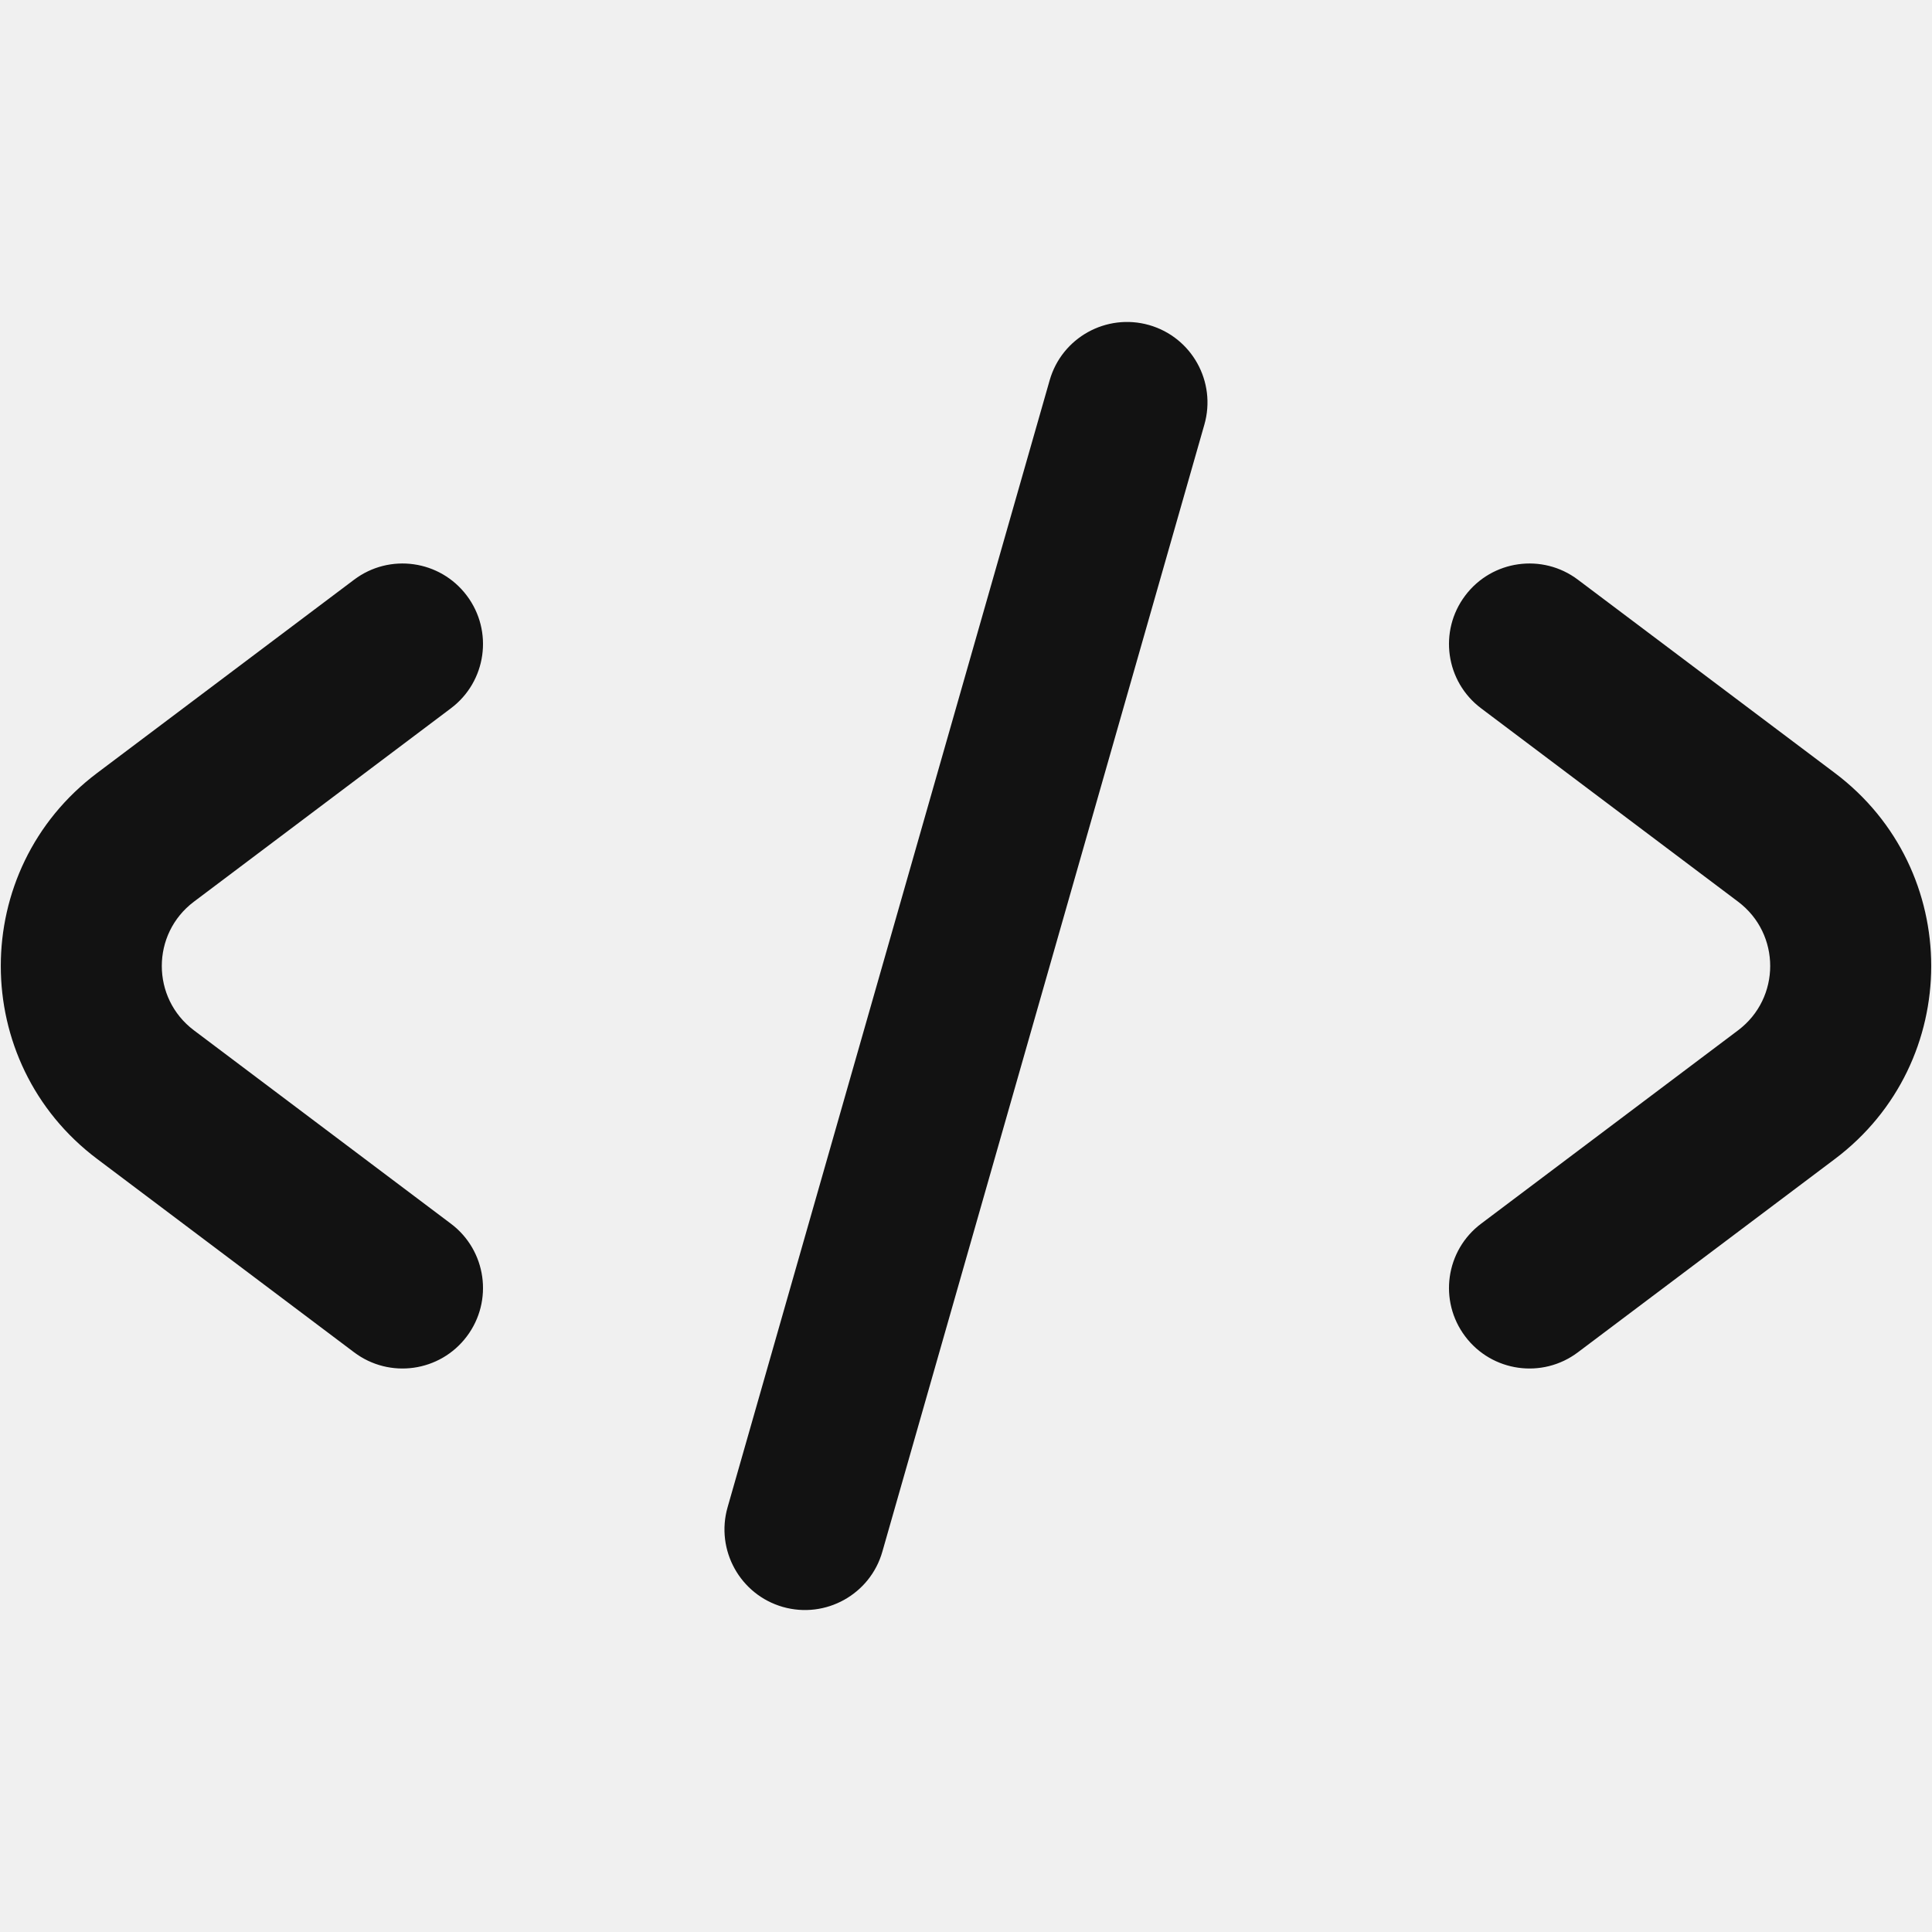
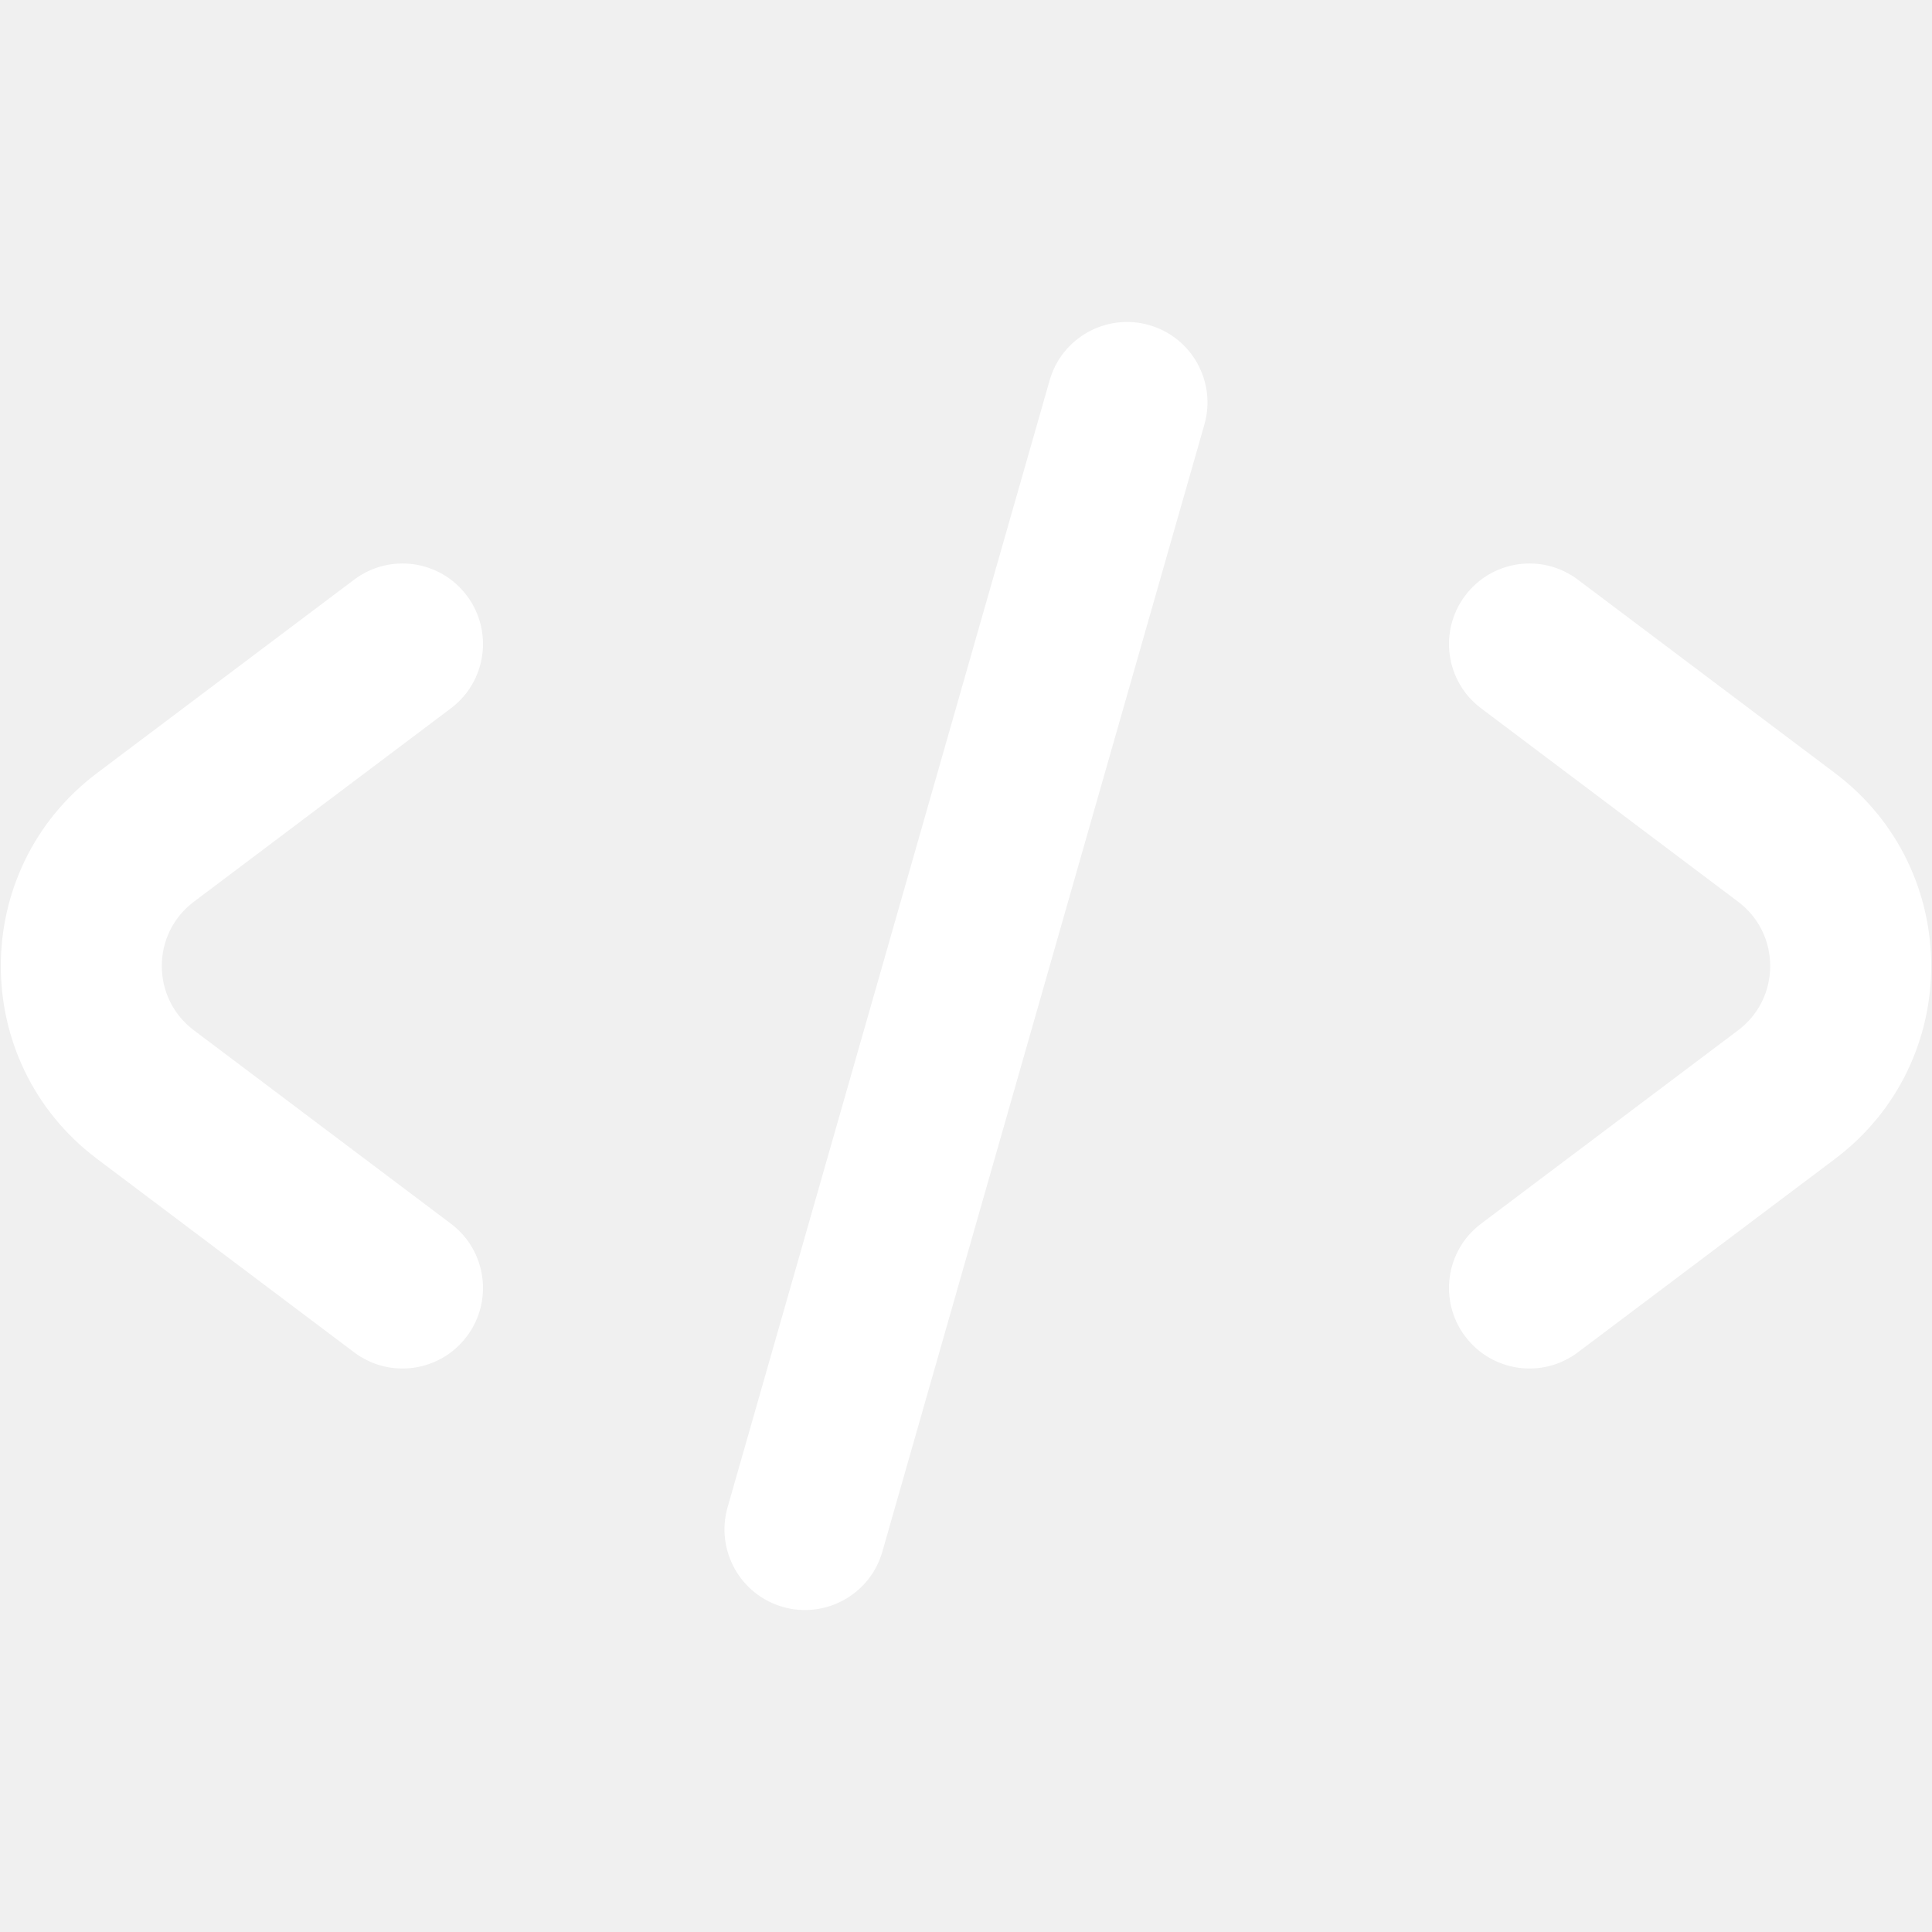
<svg xmlns="http://www.w3.org/2000/svg" width="20px" height="20px" viewBox="0 0 24 24" fill="none">
-   <path d="M14.961 5.275C15.113 4.744 14.806 4.19 14.275 4.038C13.744 3.887 13.19 4.194 13.039 4.725L9.038 18.725C8.887 19.256 9.194 19.81 9.725 19.962C10.256 20.113 10.81 19.806 10.961 19.275L14.961 5.275Z" fill="#121212" />
-   <path d="M5.799 7.399C6.131 7.84 6.043 8.467 5.601 8.799L2.409 11.201C1.877 11.601 1.877 12.399 2.409 12.799L5.601 15.201C6.043 15.533 6.131 16.16 5.799 16.601C5.467 17.043 4.84 17.131 4.399 16.799L1.207 14.397C-0.389 13.197 -0.389 10.803 1.206 9.603L4.399 7.201C4.84 6.869 5.467 6.957 5.799 7.399Z" fill="#121212" />
-   <path d="M18.201 16.601C17.869 16.16 17.957 15.533 18.399 15.201L21.591 12.799C22.123 12.399 22.123 11.601 21.591 11.201L18.399 8.799C17.957 8.467 17.869 7.84 18.201 7.399C18.533 6.957 19.16 6.869 19.601 7.201L22.794 9.603C24.389 10.803 24.389 13.197 22.794 14.397L19.601 16.799C19.16 17.131 18.533 17.043 18.201 16.601Z" fill="#121212" />
+   <path d="M14.961 5.275C15.113 4.744 14.806 4.19 14.275 4.038C13.744 3.887 13.19 4.194 13.039 4.725L9.038 18.725C8.887 19.256 9.194 19.81 9.725 19.962C10.256 20.113 10.81 19.806 10.961 19.275L14.961 5.275Z" fill="#ffffff" />
+   <path d="M5.799 7.399C6.131 7.84 6.043 8.467 5.601 8.799L2.409 11.201C1.877 11.601 1.877 12.399 2.409 12.799L5.601 15.201C6.043 15.533 6.131 16.16 5.799 16.601C5.467 17.043 4.84 17.131 4.399 16.799L1.207 14.397C-0.389 13.197 -0.389 10.803 1.206 9.603L4.399 7.201C4.84 6.869 5.467 6.957 5.799 7.399Z" fill="#ffffff" />
+   <path d="M18.201 16.601C17.869 16.16 17.957 15.533 18.399 15.201L21.591 12.799C22.123 12.399 22.123 11.601 21.591 11.201L18.399 8.799C17.957 8.467 17.869 7.84 18.201 7.399C18.533 6.957 19.16 6.869 19.601 7.201L22.794 9.603C24.389 10.803 24.389 13.197 22.794 14.397L19.601 16.799C19.16 17.131 18.533 17.043 18.201 16.601Z" fill="#ffffff" />
</svg>
